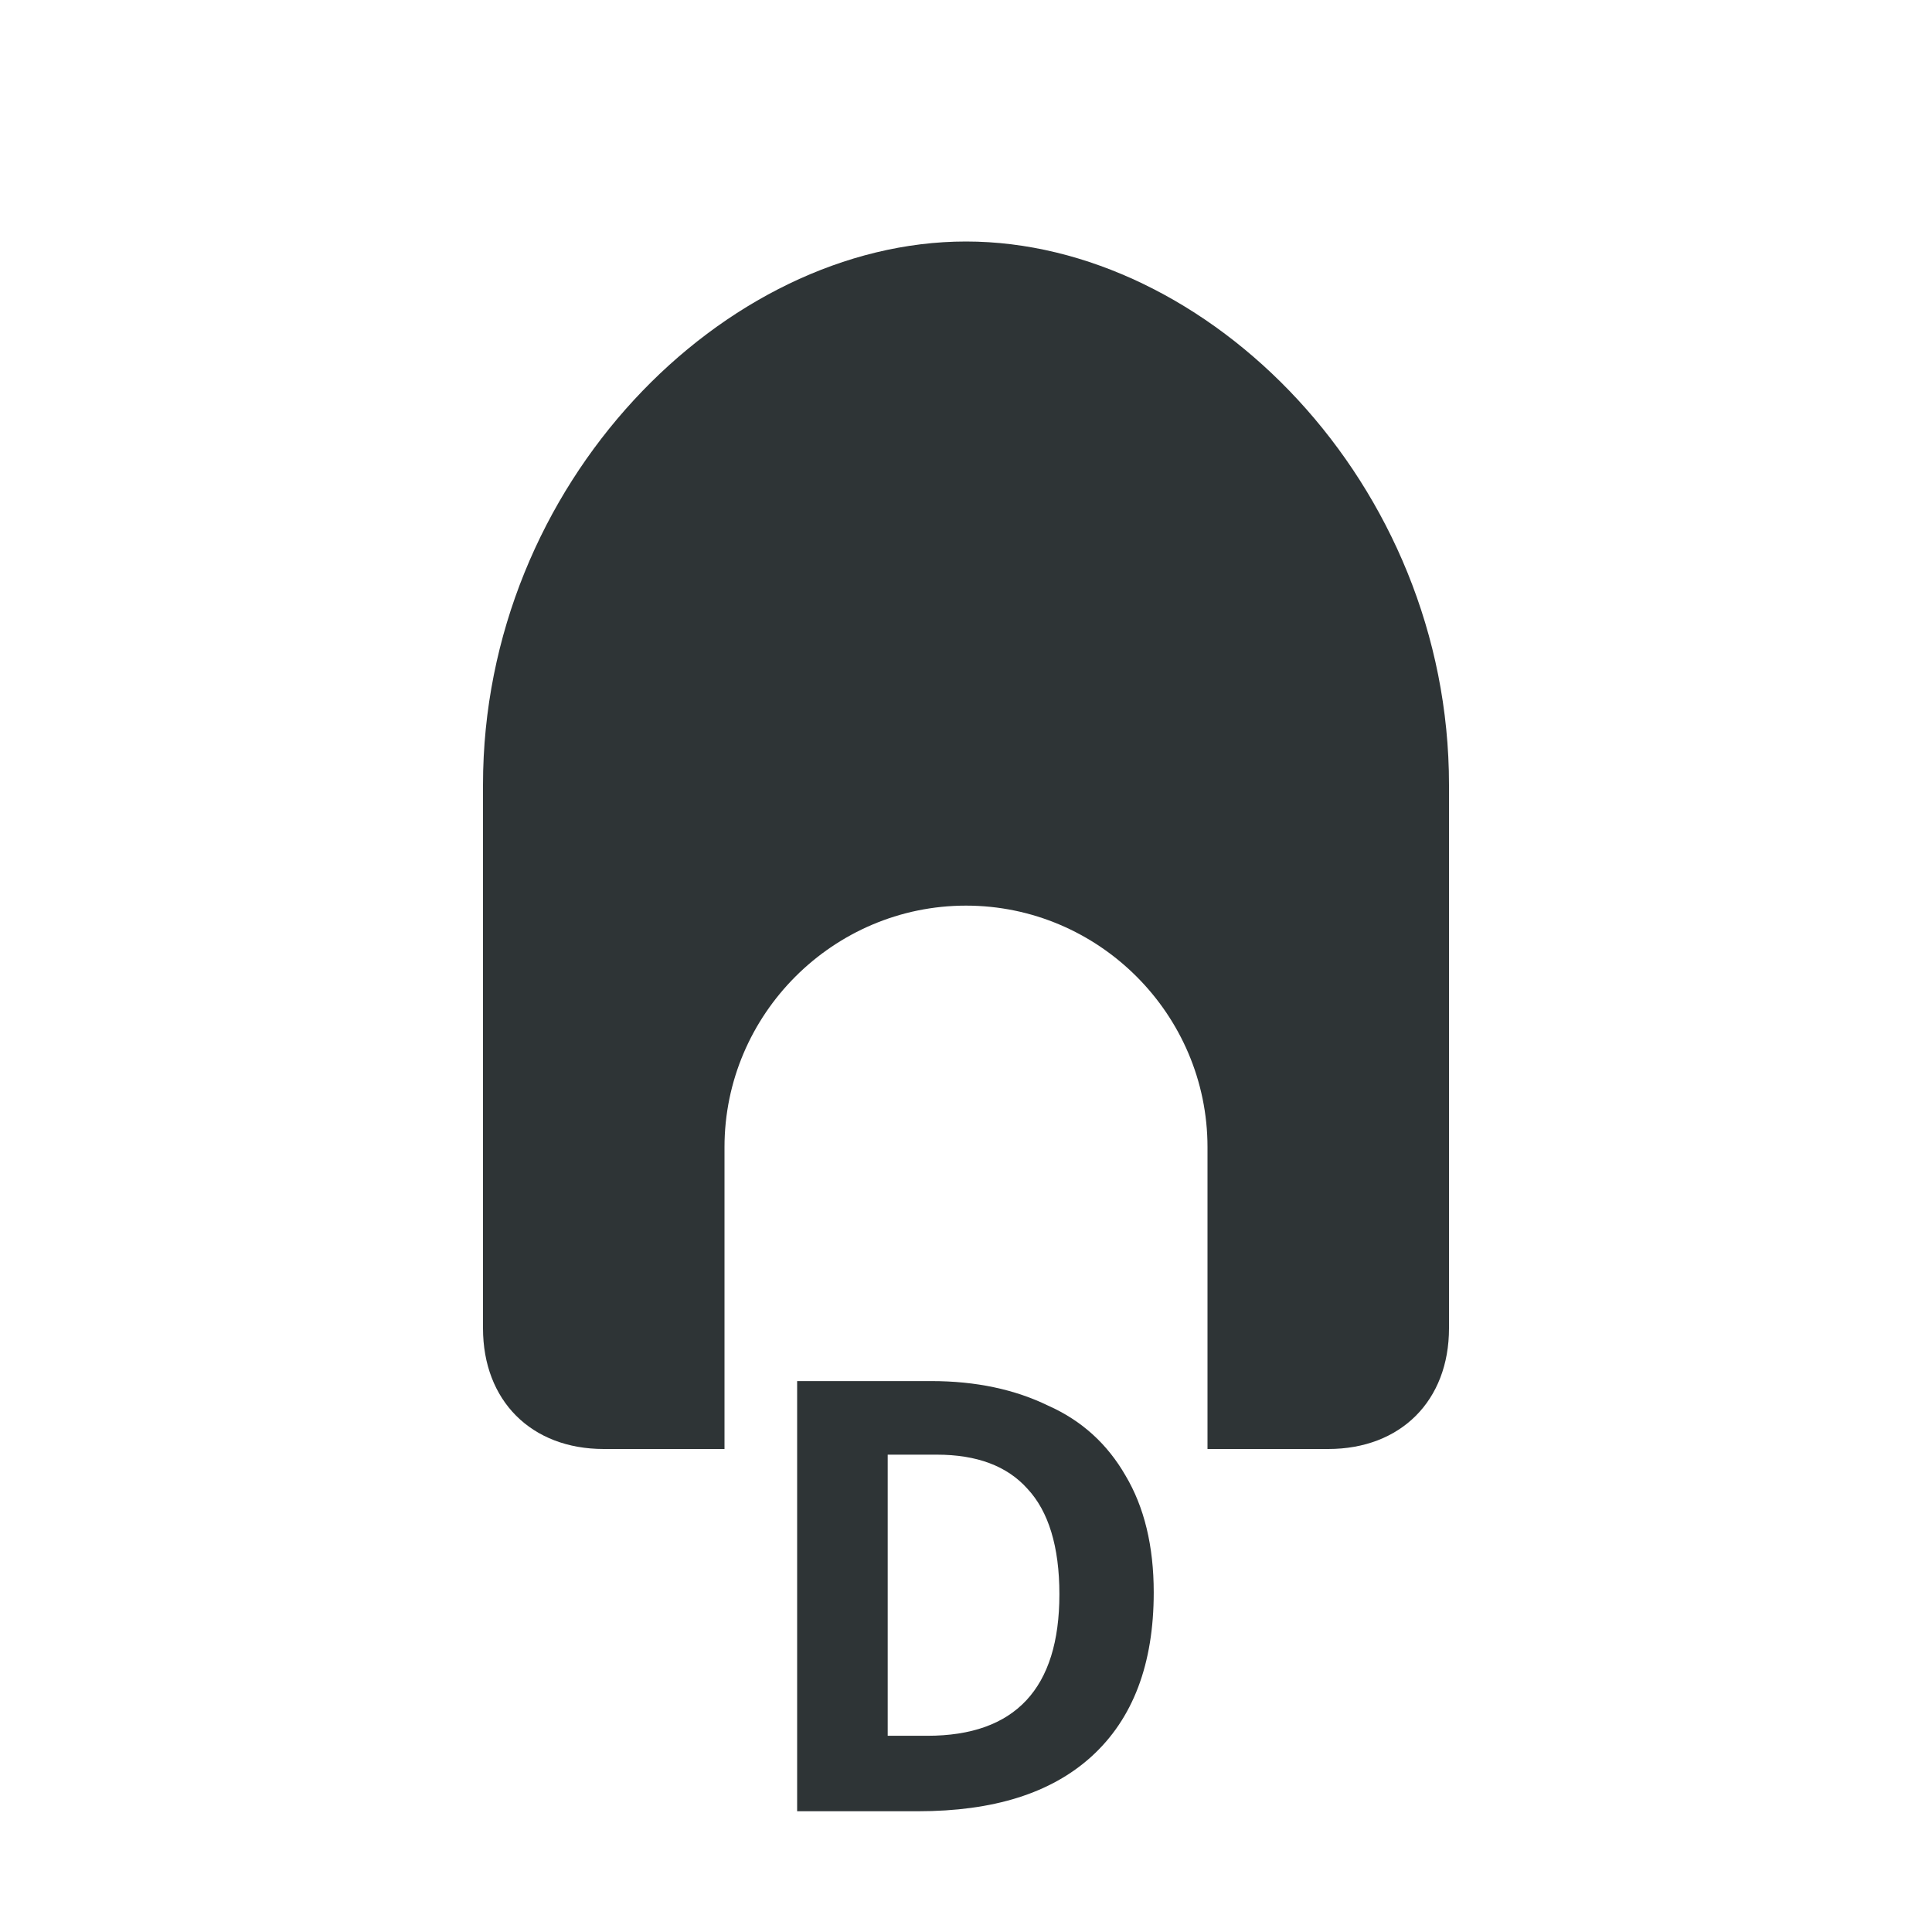
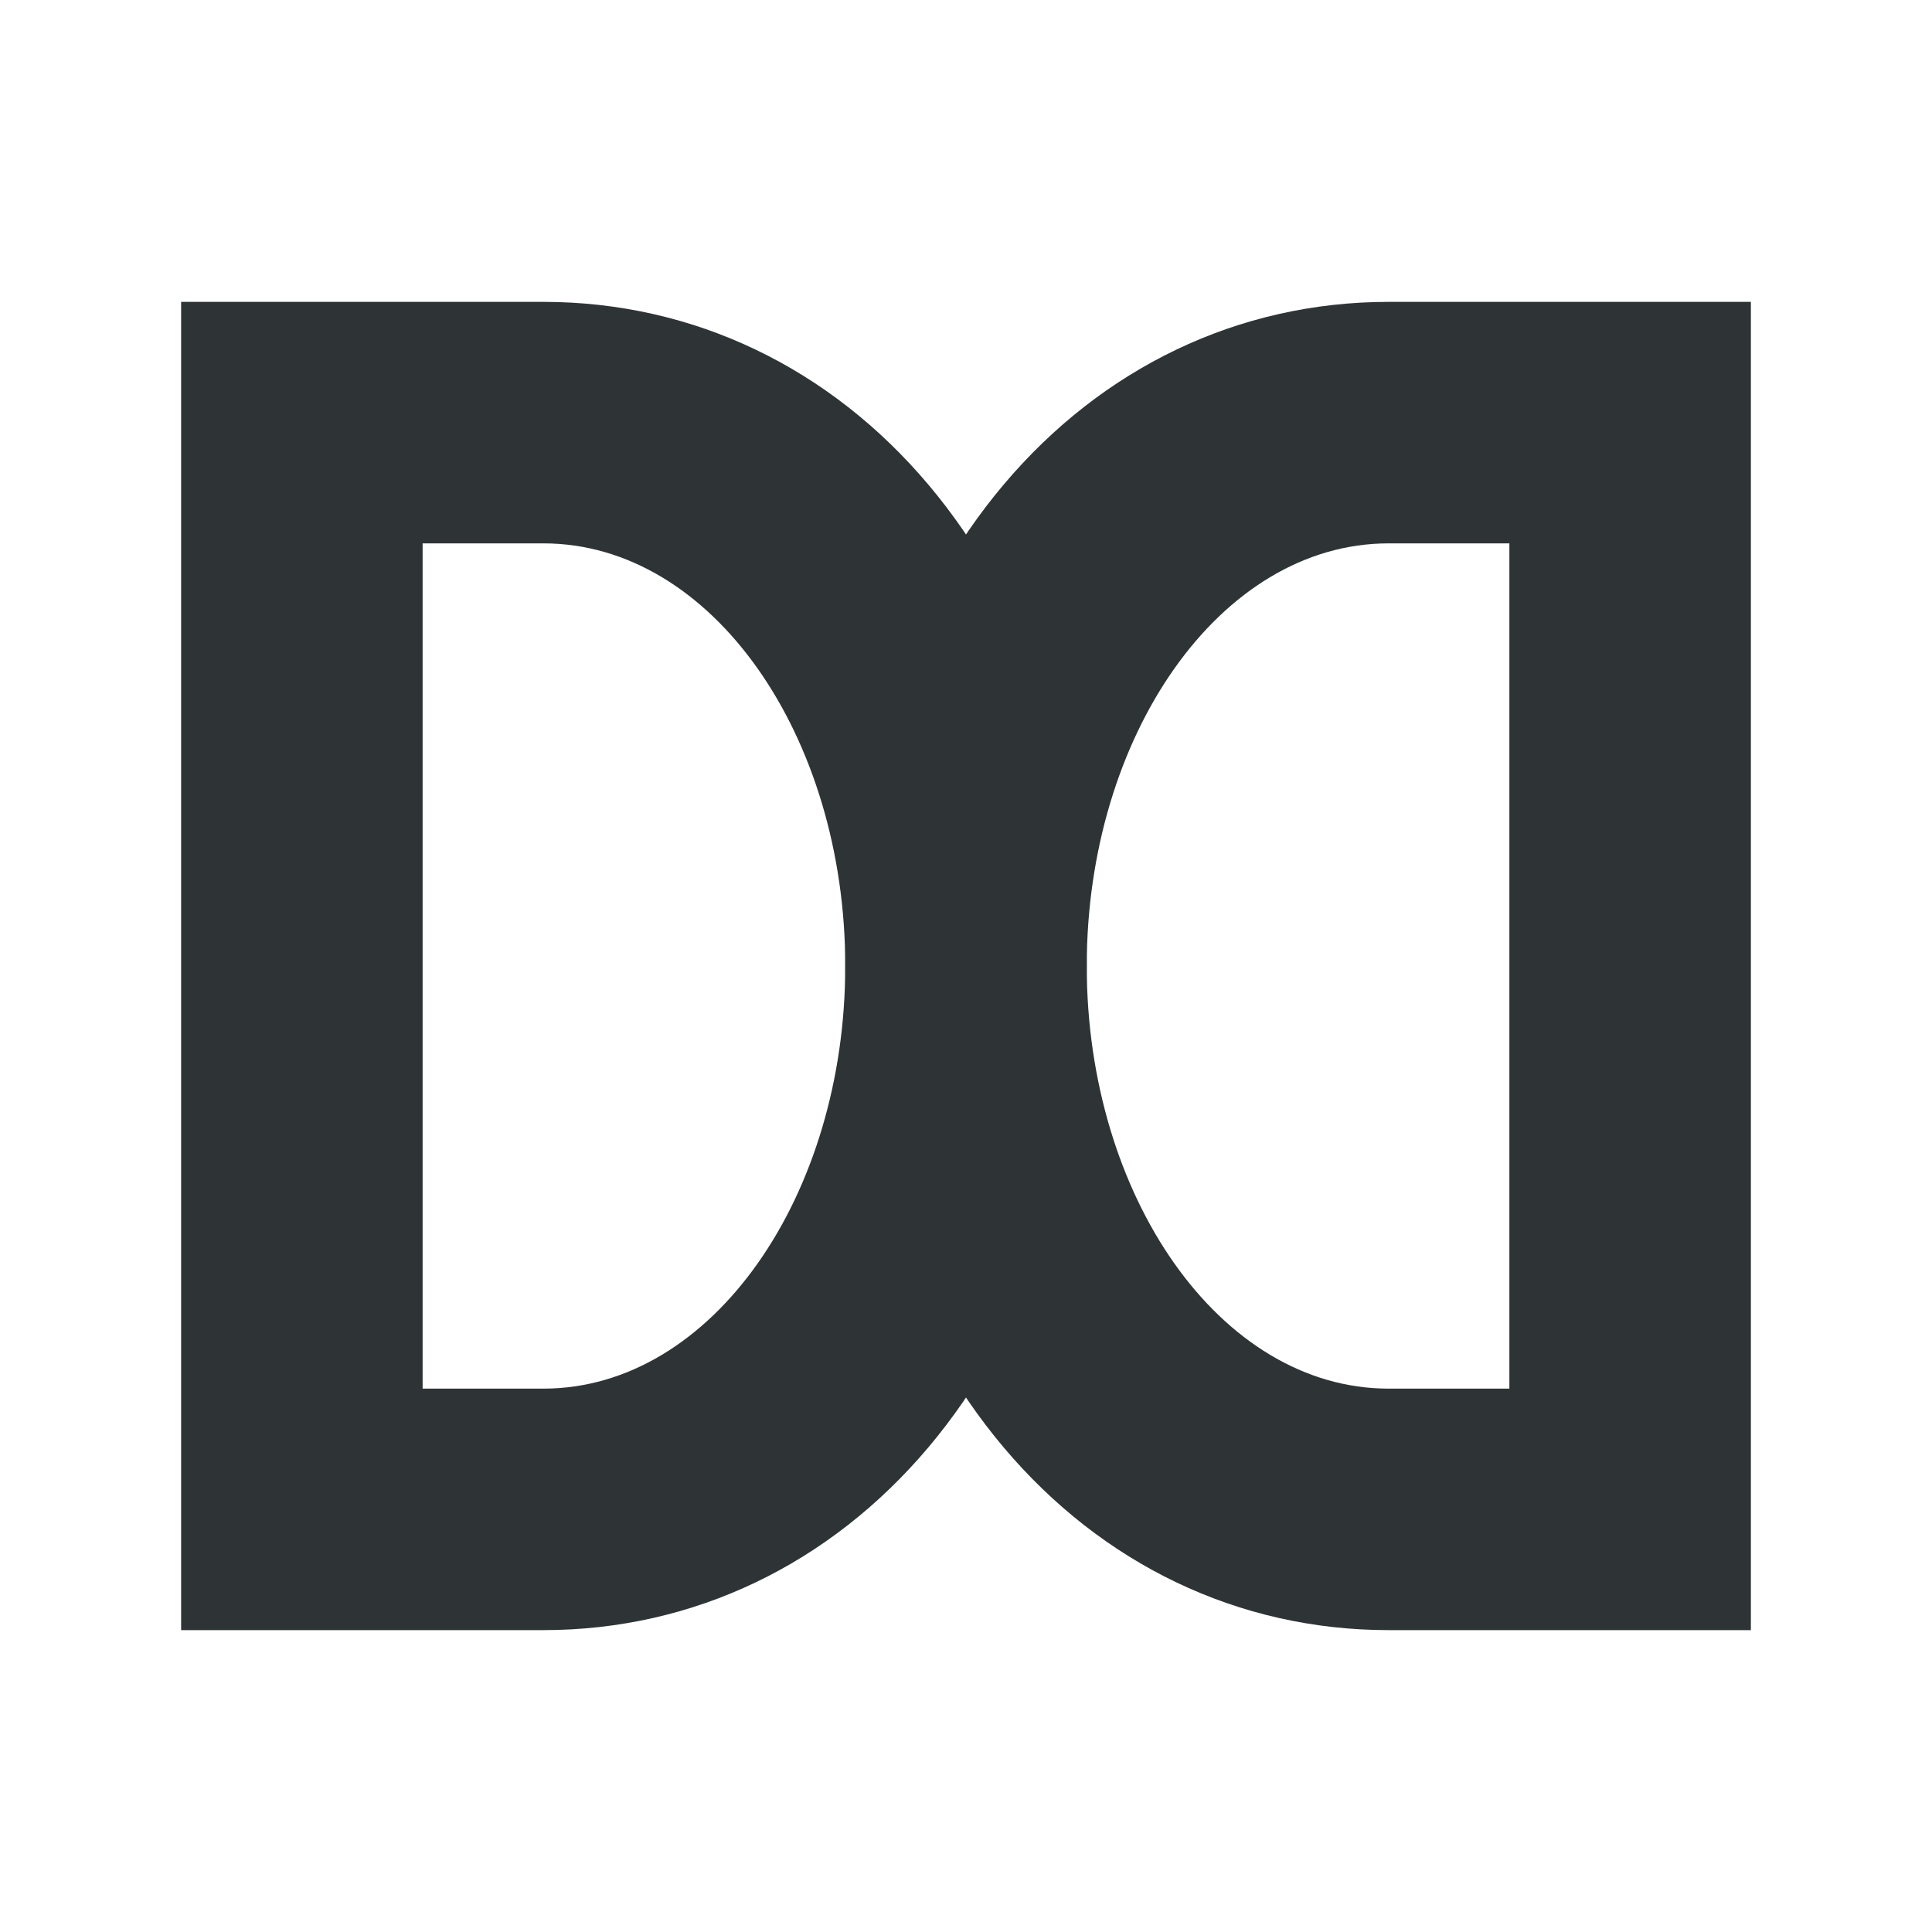
<svg xmlns="http://www.w3.org/2000/svg" width="16" height="16" viewBox="0 0 16 16">
-   <path d="M4 6.5C4 4 6 2 8 2s4 2 4 4.5V11c0 .6-.4 1-1 1h-1v-2.5c0-1.1-.9-2-2-2s-2 .9-2 2V12H5c-.6 0-1-.4-1-1V6.5z" fill="#2e3436" />
-   <text x="8" y="15" text-anchor="middle" font-size="5" font-weight="bold" font-family="sans-serif" fill="#2e3436">D</text>
+   <path d="M1.5 2.5h3c2.5 0 4.5 2.2 4.5 5.5s-2 5.5-4.5 5.5h-3V2.5zm3 9c1.4 0 2.5-1.6 2.5-3.5S5.9 4.5 4.5 4.5H3.5v7h1z" fill="#2e3436" />
+   <path d="M14.5 2.5h-3c-2.5 0-4.5 2.2-4.5 5.5s2 5.5 4.5 5.5h3V2.5zm-3 9c-1.4 0-2.5-1.6-2.5-3.5S10.1 4.5 11.5 4.5h1v7h-1z" fill="#2e3436" />
</svg>
